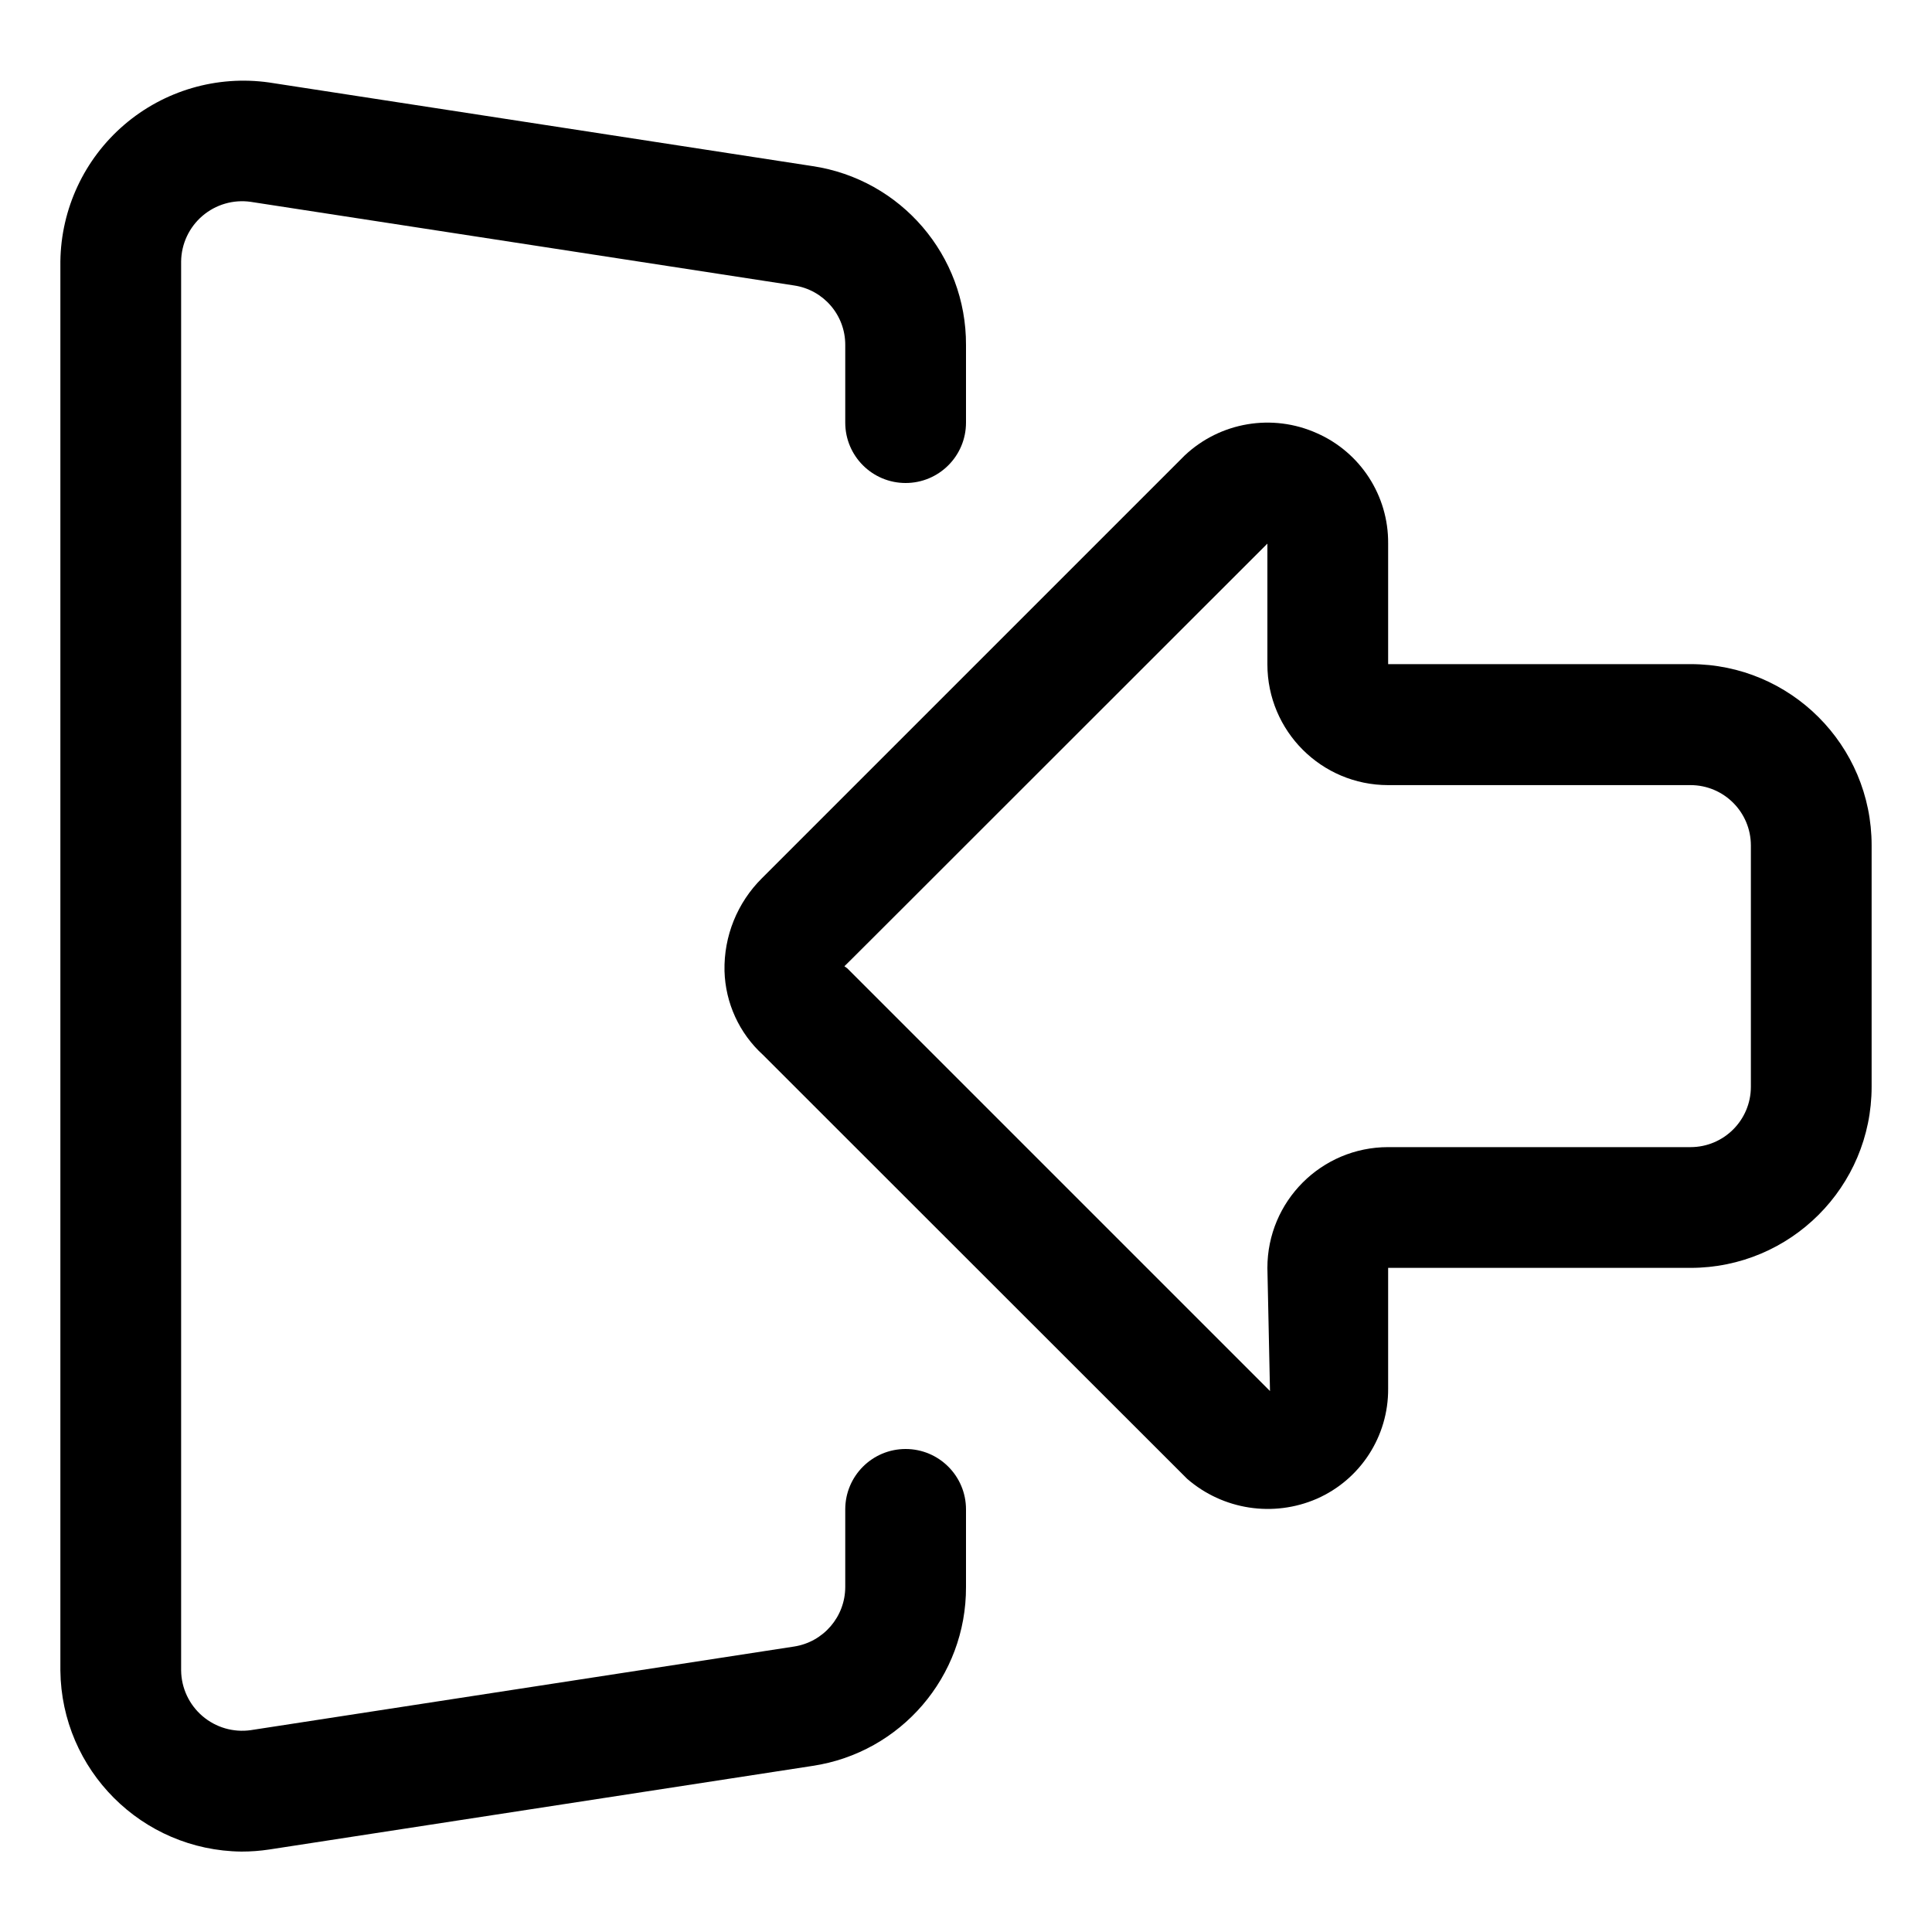
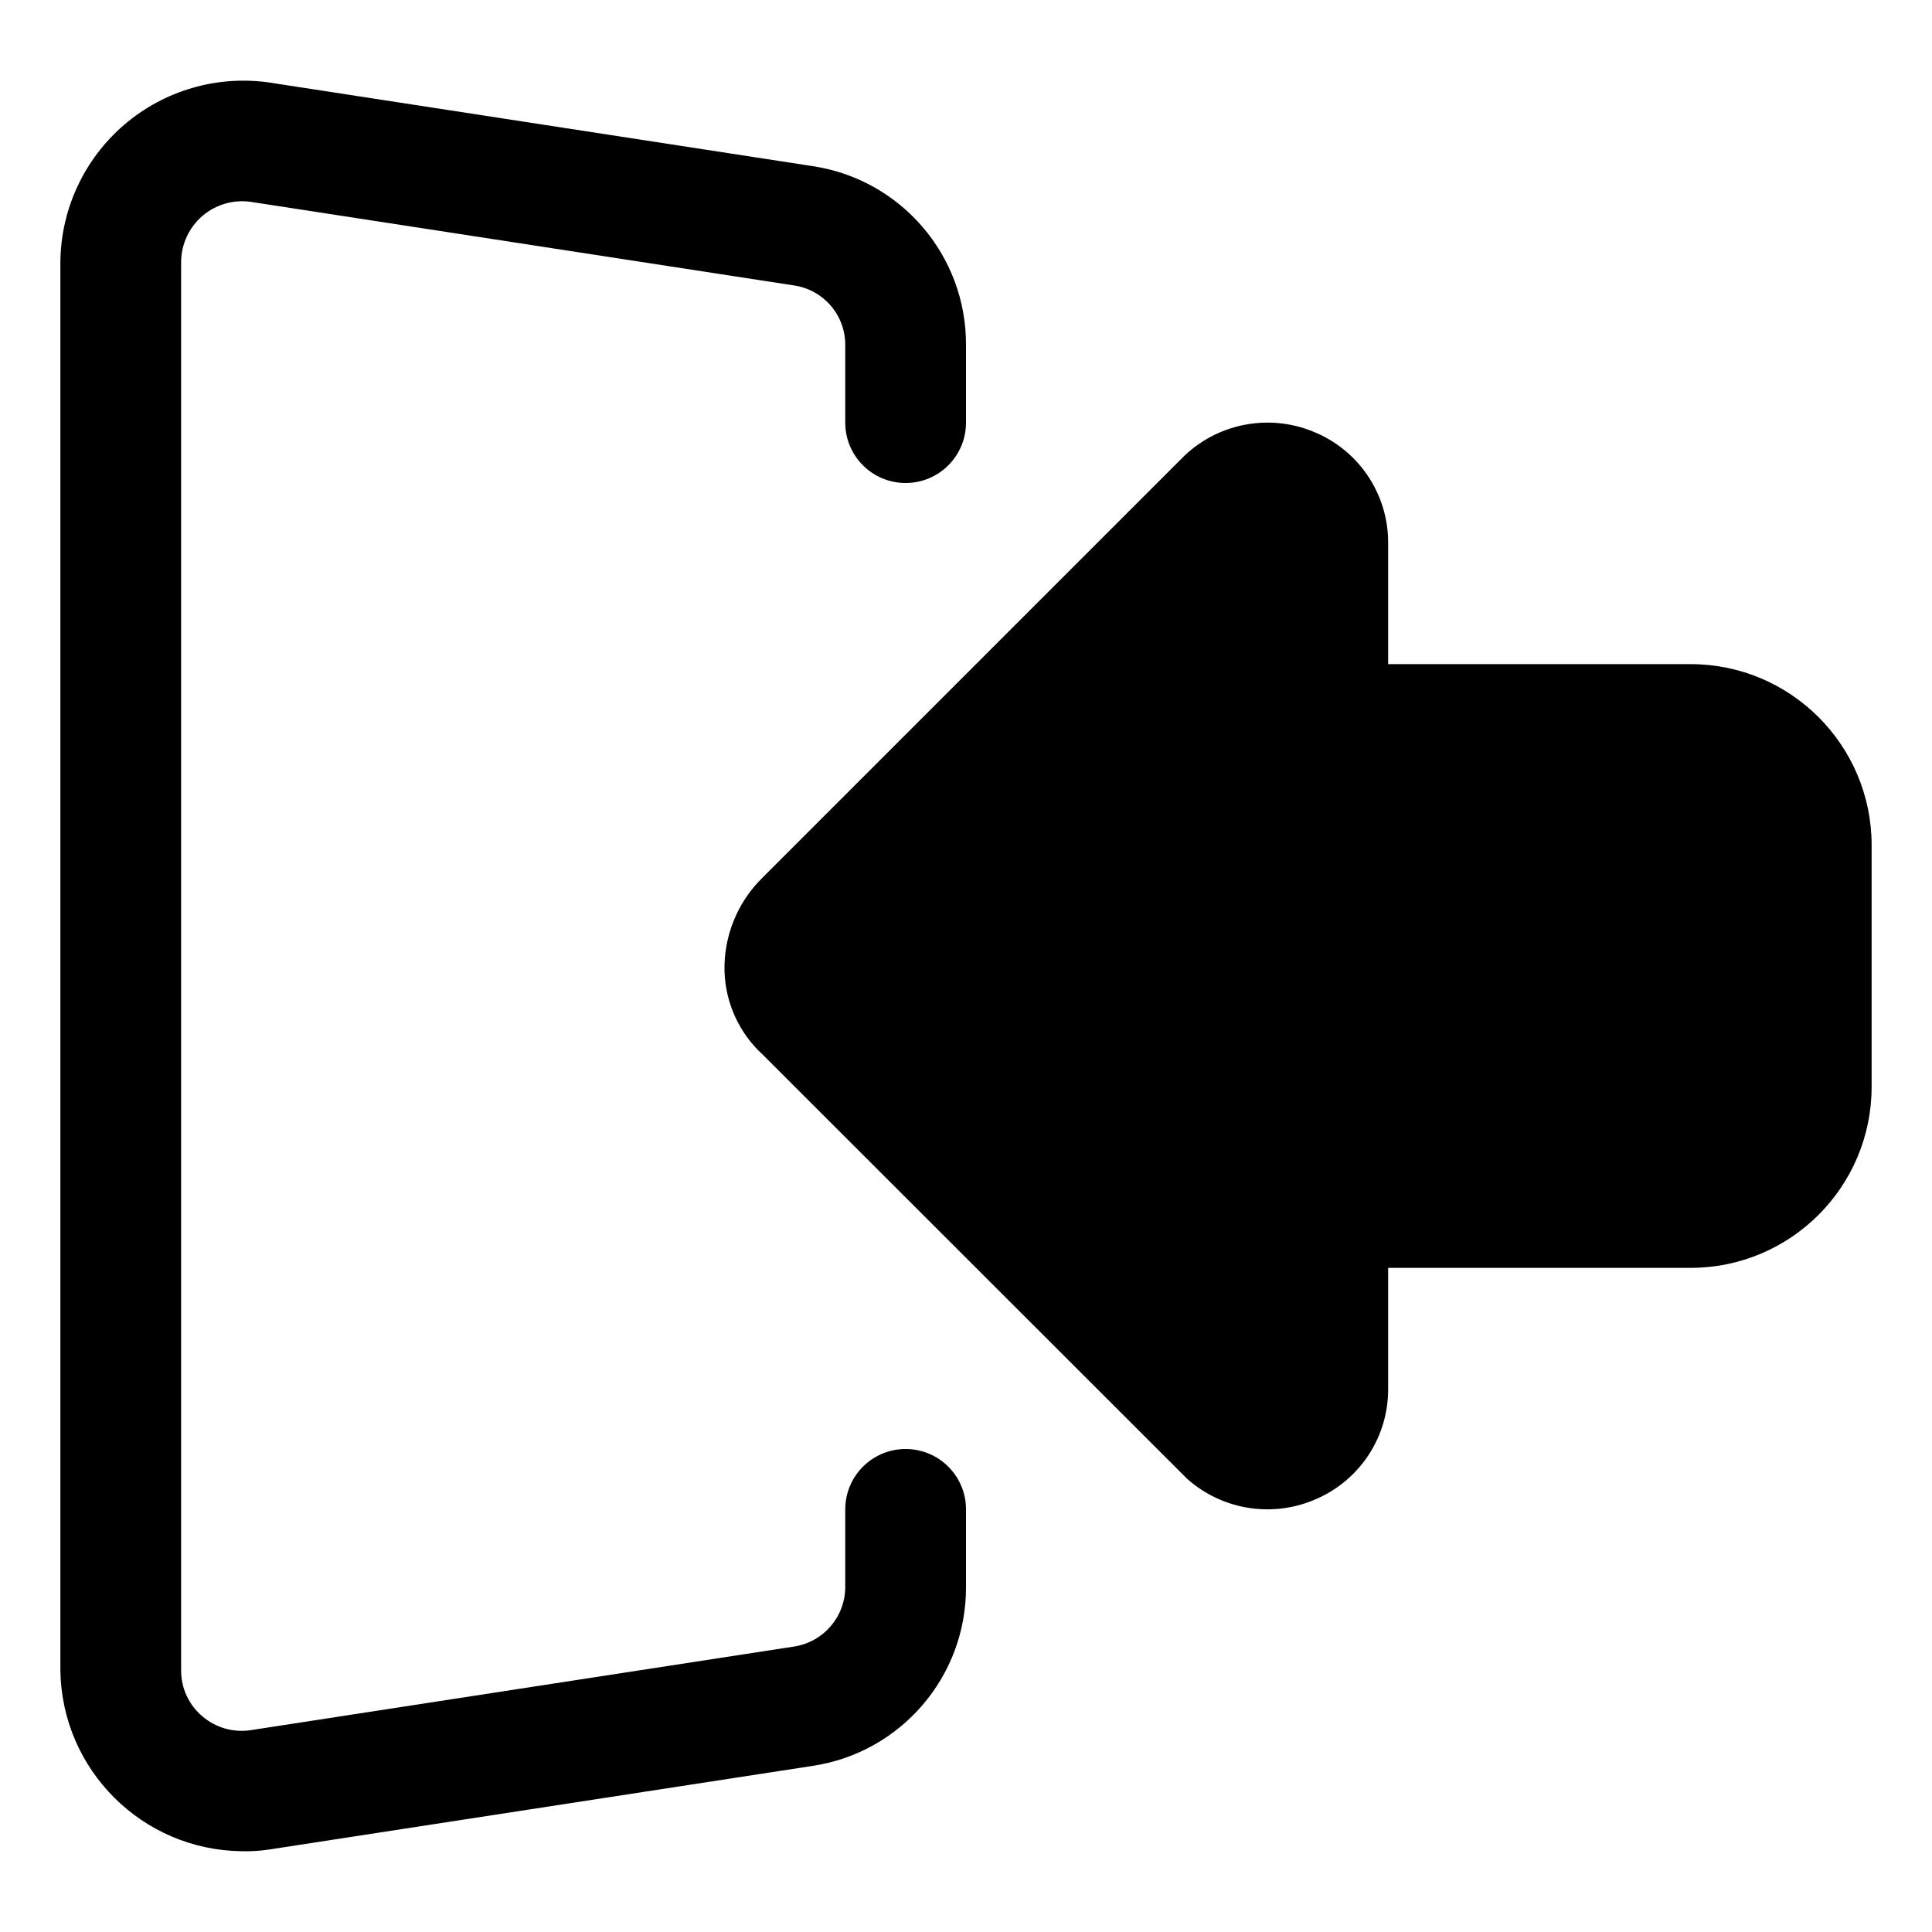
<svg xmlns="http://www.w3.org/2000/svg" id="Layer_1" height="512" viewBox="0 0 32 32" width="512" data-name="Layer 1">
-   <path d="m28 11h-5.008v-2a1.978 1.978 0 0 0 -1.18-1.825 2 2 0 0 0 -2.191.37l-7 7a2.1 2.1 0 0 0 -.621 1.538 1.952 1.952 0 0 0 .637 1.389l7.026 7.022a2.038 2.038 0 0 0 2.148.33 1.977 1.977 0 0 0 1.181-1.824v-2h5.008a3 3 0 0 0 3-3v-4a3 3 0 0 0 -3-3zm1 7a1 1 0 0 1 -1 1h-5.008a2 2 0 0 0 -2 2l.043 2.04-7-7a.56.56 0 0 0 -.049-.036c.029-.026.029-.026 7.006-7v2a2 2 0 0 0 2 2h5.008a1 1 0 0 1 1 1z" />
-   <path d="m4 30.668a3.056 3.056 0 0 0 .457-.034l9-1.385a2.985 2.985 0 0 0 2.543-2.965v-1.284a1 1 0 0 0 -2 0v1.284a1 1 0 0 1 -.848.988l-9 1.385a1.011 1.011 0 0 1 -1.152-.988v-23.338a1.01 1.01 0 0 1 1.152-.988l9 1.385a.993.993 0 0 1 .848.988v1.284a1 1 0 0 0 2 0v-1.284a2.984 2.984 0 0 0 -2.544-2.965l-9-1.385a3.032 3.032 0 0 0 -3.456 2.965v23.338a3.032 3.032 0 0 0 3 2.999z" />
+   <path d="m28 11h-5.008v-2a1.978 1.978 0 0 0 -1.18-1.825 2 2 0 0 0 -2.191.37l-7 7a2.1 2.1 0 0 0 -.621 1.538 1.952 1.952 0 0 0 .637 1.389l7.026 7.022a2 2 0 0 0 2.148.33 1.977 1.977 0 0 0 1.181-1.824v-2h5.008a3 3 0 0 0 3-3v-4a3 3 0 0 0 -3-3z" />
+   <path d="m4 30.662a2.557 2.557 0 0 0 .457-.028l9-1.385a2.985 2.985 0 0 0 2.543-2.965v-1.284a1 1 0 0 0 -2 0v1.284a1 1 0 0 1 -.848.988l-9 1.385a1 1 0 0 1 -.8-.229.988.988 0 0 1 -.352-.759v-23.338a1.011 1.011 0 0 1 1.152-.988l9 1.385a.993.993 0 0 1 .848.988v1.284a1 1 0 0 0 2 0v-1.284a2.984 2.984 0 0 0 -2.544-2.965l-9-1.385a3.031 3.031 0 0 0 -3.456 2.965v23.338a3.039 3.039 0 0 0 3 2.993z" />
</svg>
